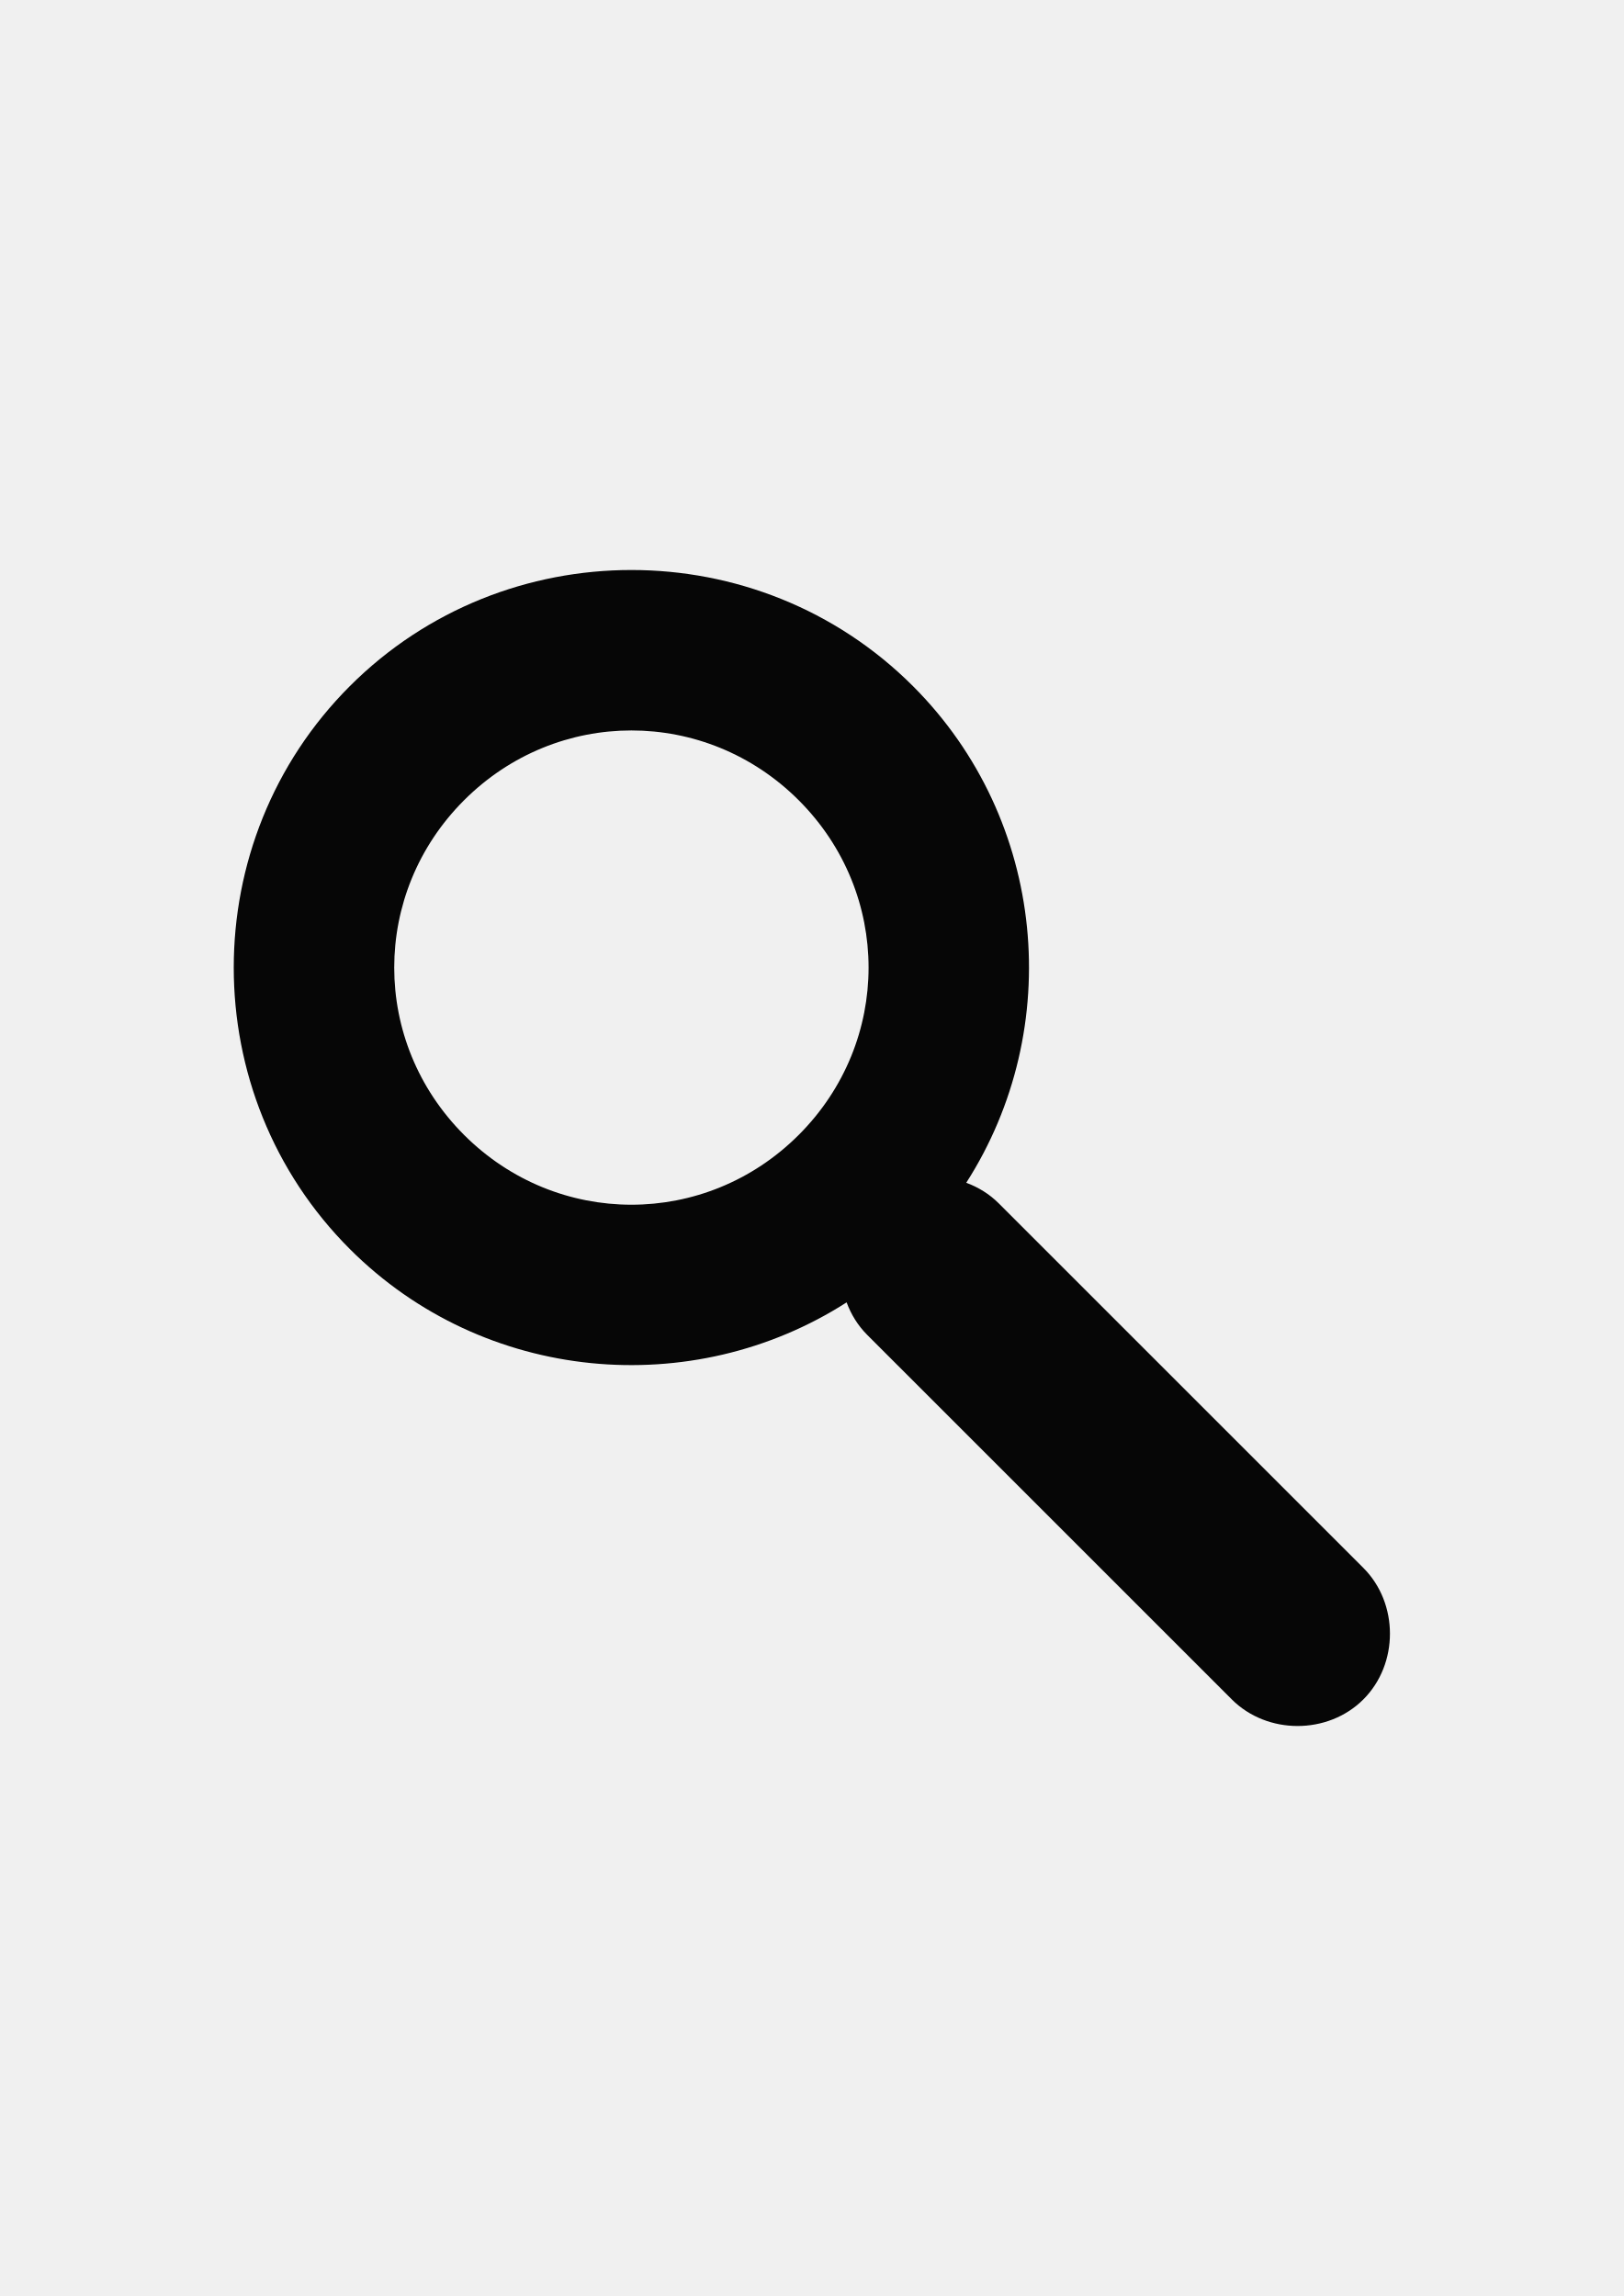
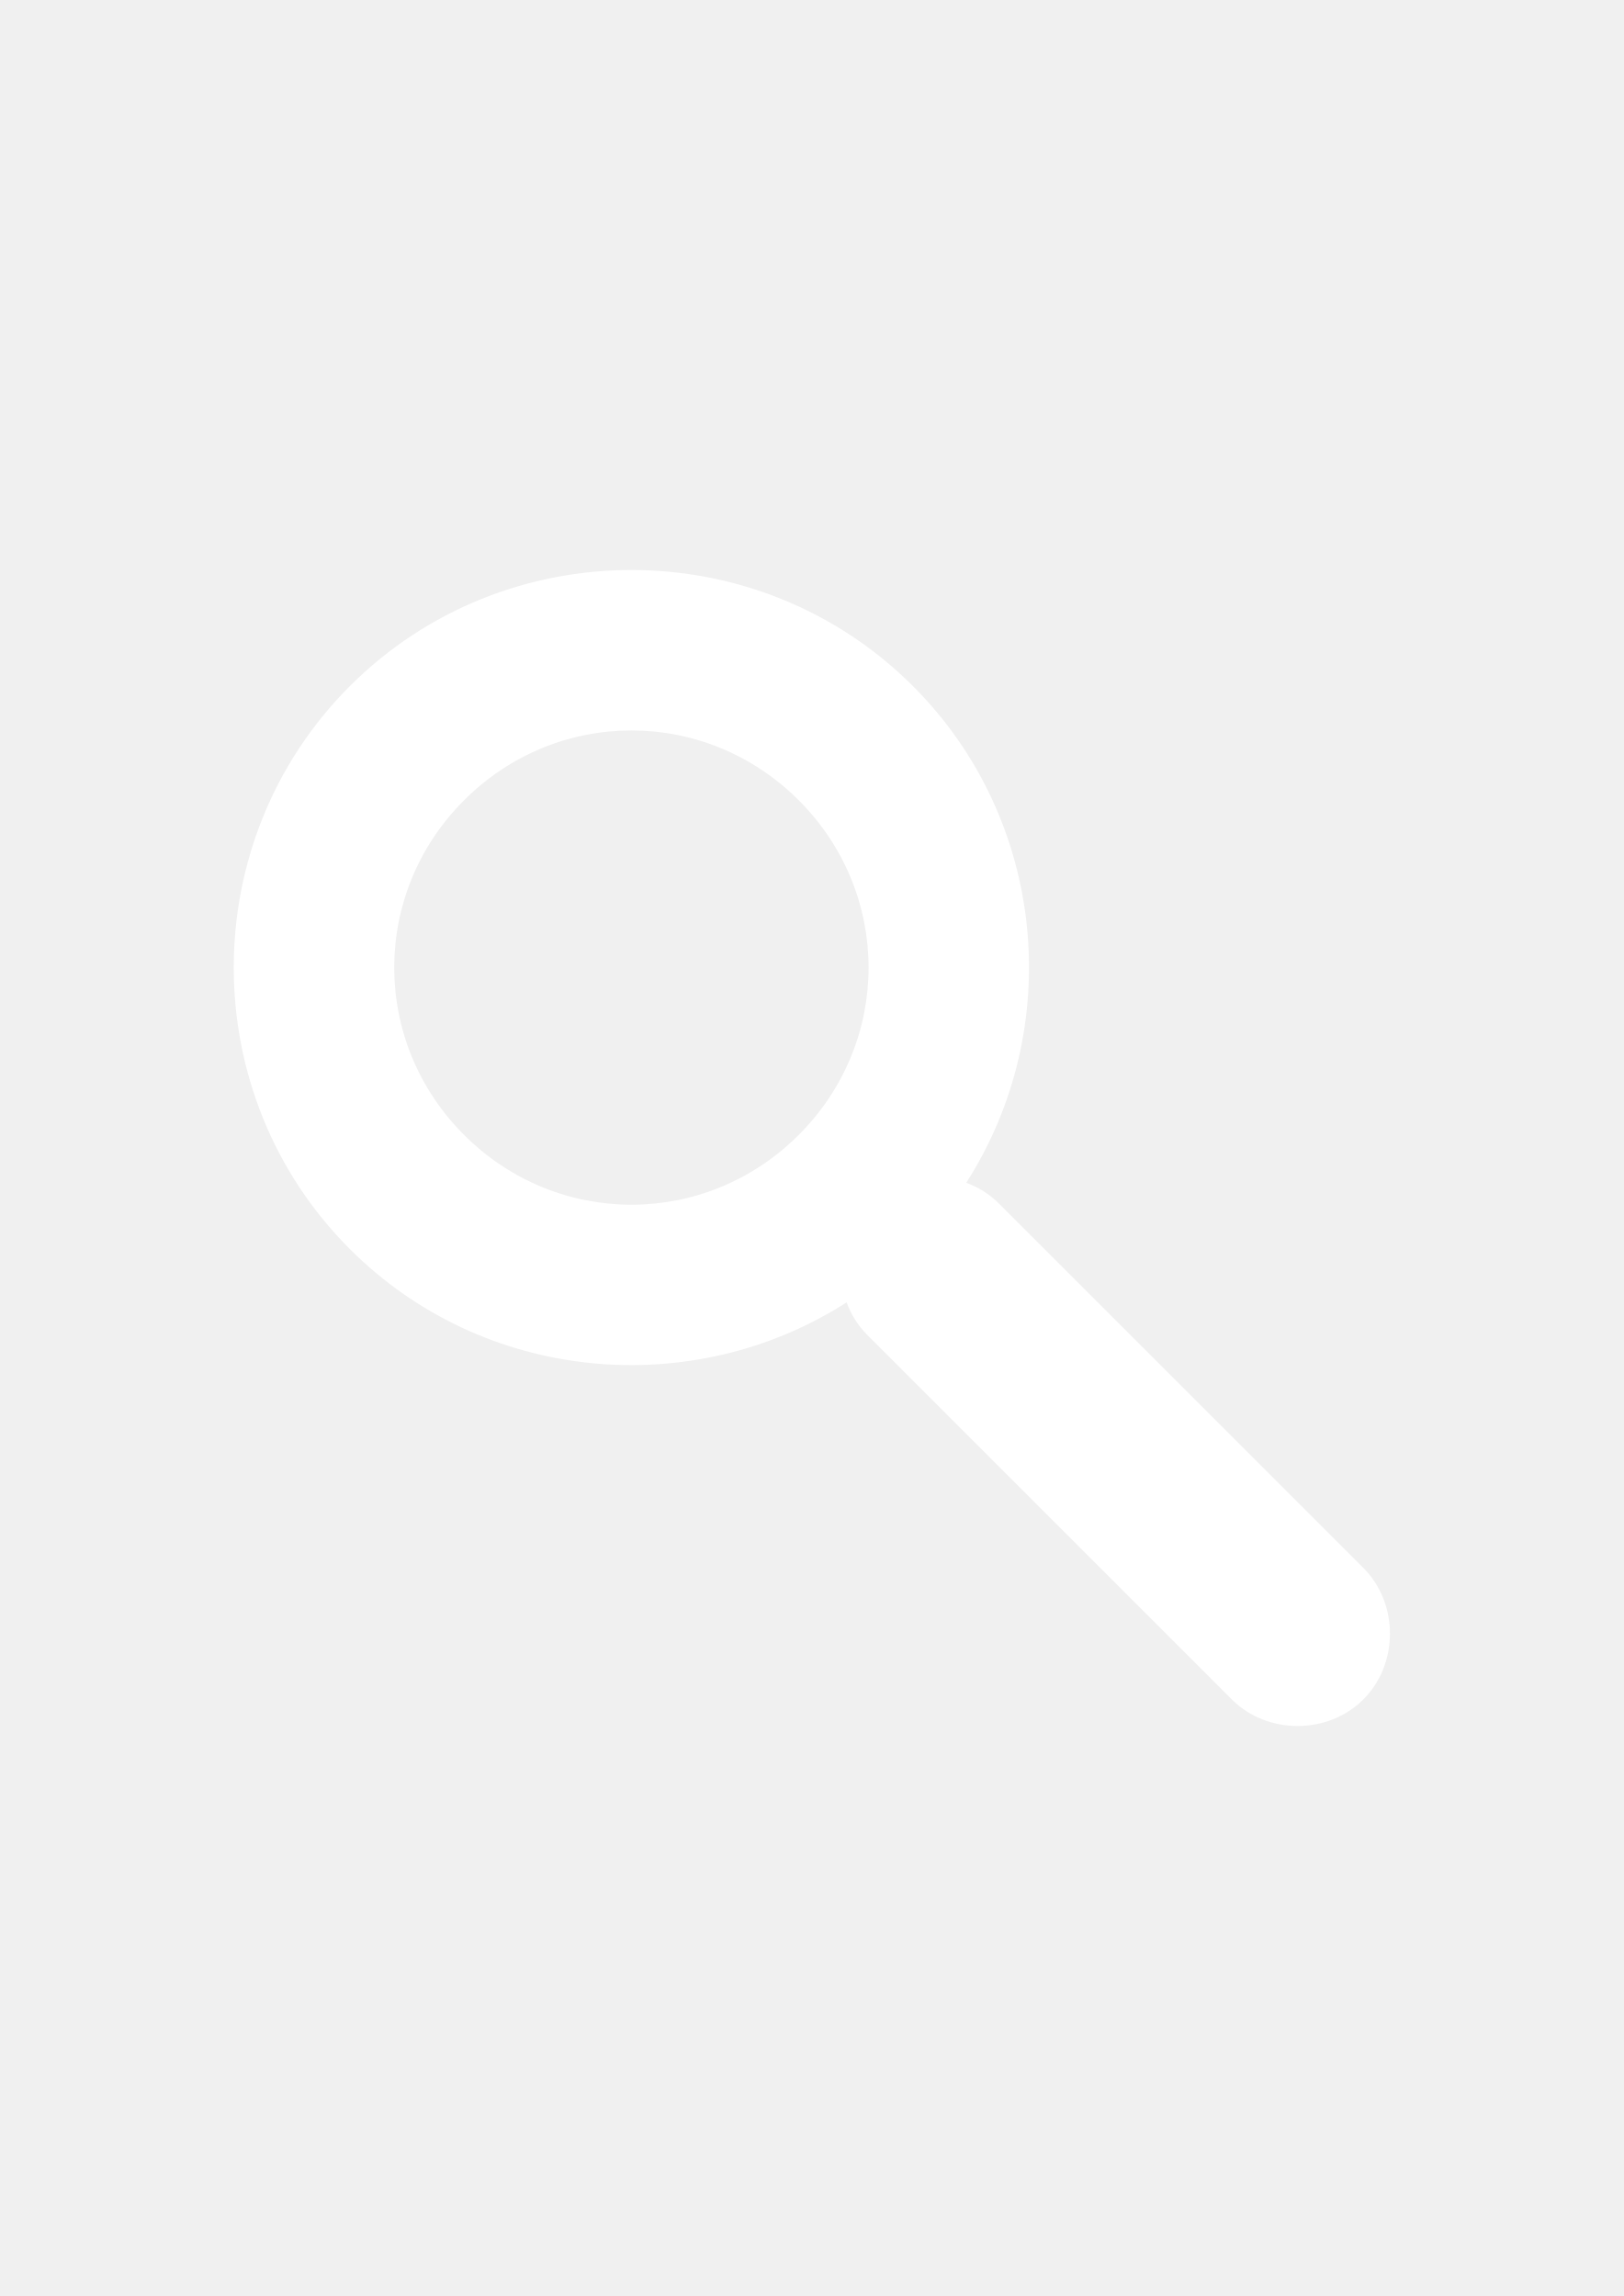
<svg xmlns="http://www.w3.org/2000/svg" id="svg8" version="1.1" viewBox="0 0 210 297" height="297mm" width="210mm">
  <defs id="defs2" />
  <g id="layer1">
-     <path id="path4485" d="m 45.249,88.75 c -20.023,20.023 -20.023,52.802 0,72.825 17.369,17.369 44.334,19.66 64.247,6.894 0.571,1.55 1.454,2.996 2.668,4.21 l 47.15,47.15 c 4.584,4.584 12.428,4.586 17.014,1.9e-4 4.586,-4.586 4.586,-12.429 2e-5,-17.014 L 129.178,155.665 c -1.214,-1.214 -2.66,-2.097 -4.209,-2.668 12.766,-19.914 10.475,-46.878 -6.895,-64.247 C 98.052,68.727 65.272,68.727 45.249,88.75 Z m 14.769,14.769 c 12.041,-12.041 31.247,-12.041 43.287,-1.9e-4 12.041,12.041 12.041,31.247 -1.8e-4,43.287 -12.041,12.041 -31.246,12.041 -43.287,0 -12.041,-12.041 -12.041,-31.246 -6e-6,-43.287 z" style="color:#000000;font-style:normal;font-variant:normal;font-weight:normal;font-stretch:normal;font-size:medium;line-height:normal;font-family:sans-serif;font-variant-ligatures:normal;font-variant-position:normal;font-variant-caps:normal;font-variant-numeric:normal;font-variant-alternates:normal;font-feature-settings:normal;text-indent:0;text-align:start;text-decoration:none;text-decoration-line:none;text-decoration-style:solid;text-decoration-color:#000000;letter-spacing:normal;word-spacing:normal;text-transform:none;writing-mode:lr-tb;direction:ltr;text-orientation:mixed;dominant-baseline:auto;baseline-shift:baseline;text-anchor:start;white-space:normal;shape-padding:0;clip-rule:nonzero;display:inline;overflow:visible;visibility:visible;opacity:1;isolation:auto;mix-blend-mode:normal;color-interpolation:sRGB;color-interpolation-filters:linearRGB;solid-color:#000000;solid-opacity:1;vector-effect:none;fill:#060606;fill-opacity:1;fill-rule:nonzero;stroke:none;stroke-width:20.886;stroke-linecap:butt;stroke-linejoin:round;stroke-miterlimit:4;stroke-dasharray:none;stroke-dashoffset:0;stroke-opacity:1;paint-order:normal;color-rendering:auto;image-rendering:auto;shape-rendering:auto;text-rendering:auto;enable-background:accumulate" />
+     <path id="path4485" d="m 45.249,88.75 c -20.023,20.023 -20.023,52.802 0,72.825 17.369,17.369 44.334,19.66 64.247,6.894 0.571,1.55 1.454,2.996 2.668,4.21 l 47.15,47.15 c 4.584,4.584 12.428,4.586 17.014,1.9e-4 4.586,-4.586 4.586,-12.429 2e-5,-17.014 L 129.178,155.665 c -1.214,-1.214 -2.66,-2.097 -4.209,-2.668 12.766,-19.914 10.475,-46.878 -6.895,-64.247 C 98.052,68.727 65.272,68.727 45.249,88.75 Z m 14.769,14.769 c 12.041,-12.041 31.247,-12.041 43.287,-1.9e-4 12.041,12.041 12.041,31.247 -1.8e-4,43.287 -12.041,12.041 -31.246,12.041 -43.287,0 -12.041,-12.041 -12.041,-31.246 -6e-6,-43.287 z" style="color:#000000;font-style:normal;font-variant:normal;font-weight:normal;font-stretch:normal;font-size:medium;line-height:normal;font-family:sans-serif;font-variant-ligatures:normal;font-variant-position:normal;font-variant-caps:normal;font-variant-numeric:normal;font-variant-alternates:normal;font-feature-settings:normal;text-indent:0;text-align:start;text-decoration:none;text-decoration-line:none;text-decoration-style:solid;text-decoration-color:#000000;letter-spacing:normal;word-spacing:normal;text-transform:none;writing-mode:lr-tb;direction:ltr;text-orientation:mixed;dominant-baseline:auto;baseline-shift:baseline;text-anchor:start;white-space:normal;shape-padding:0;clip-rule:nonzero;display:inline;overflow:visible;visibility:visible;opacity:1;isolation:auto;mix-blend-mode:normal;color-interpolation:sRGB;color-interpolation-filters:linearRGB;solid-color:#000000;solid-opacity:1;vector-effect:none;fill:#ffffff;fill-opacity:1;fill-rule:nonzero;stroke:none;stroke-width:20.886;stroke-linecap:butt;stroke-linejoin:round;stroke-miterlimit:4;stroke-dasharray:none;stroke-dashoffset:0;stroke-opacity:1;paint-order:normal;color-rendering:auto;image-rendering:auto;shape-rendering:auto;text-rendering:auto;enable-background:accumulate" />
  </g>
</svg>
